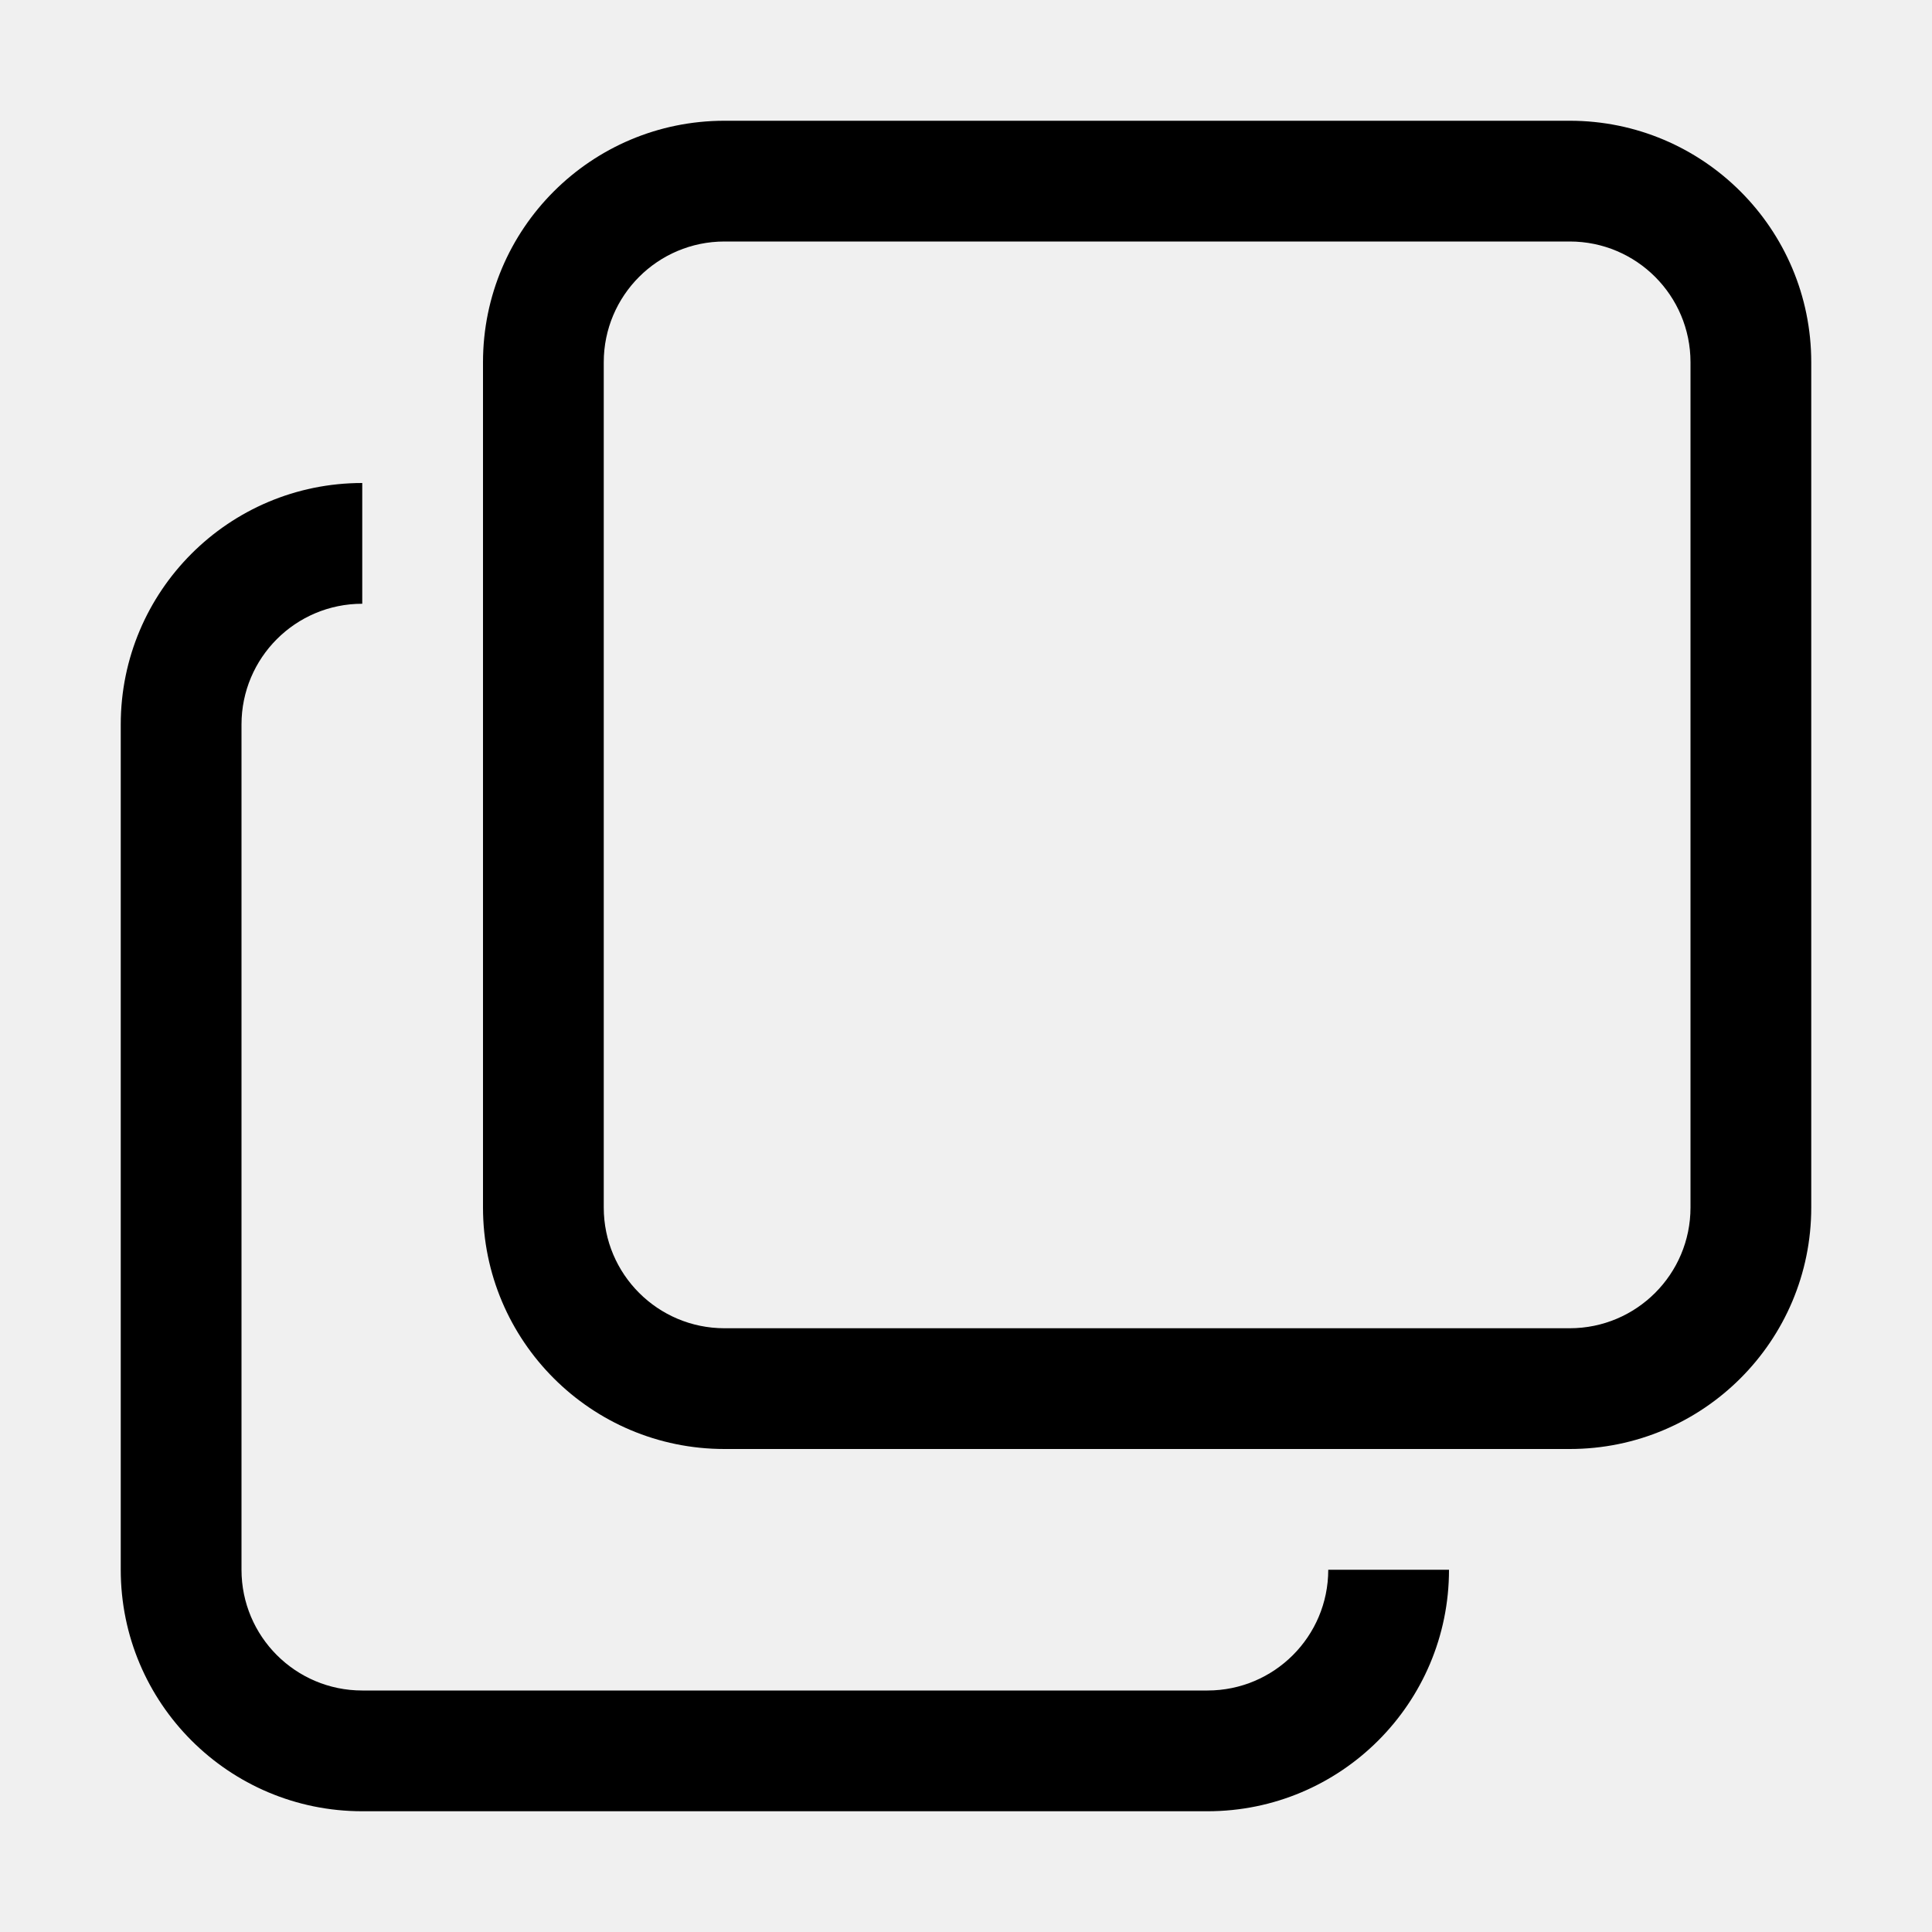
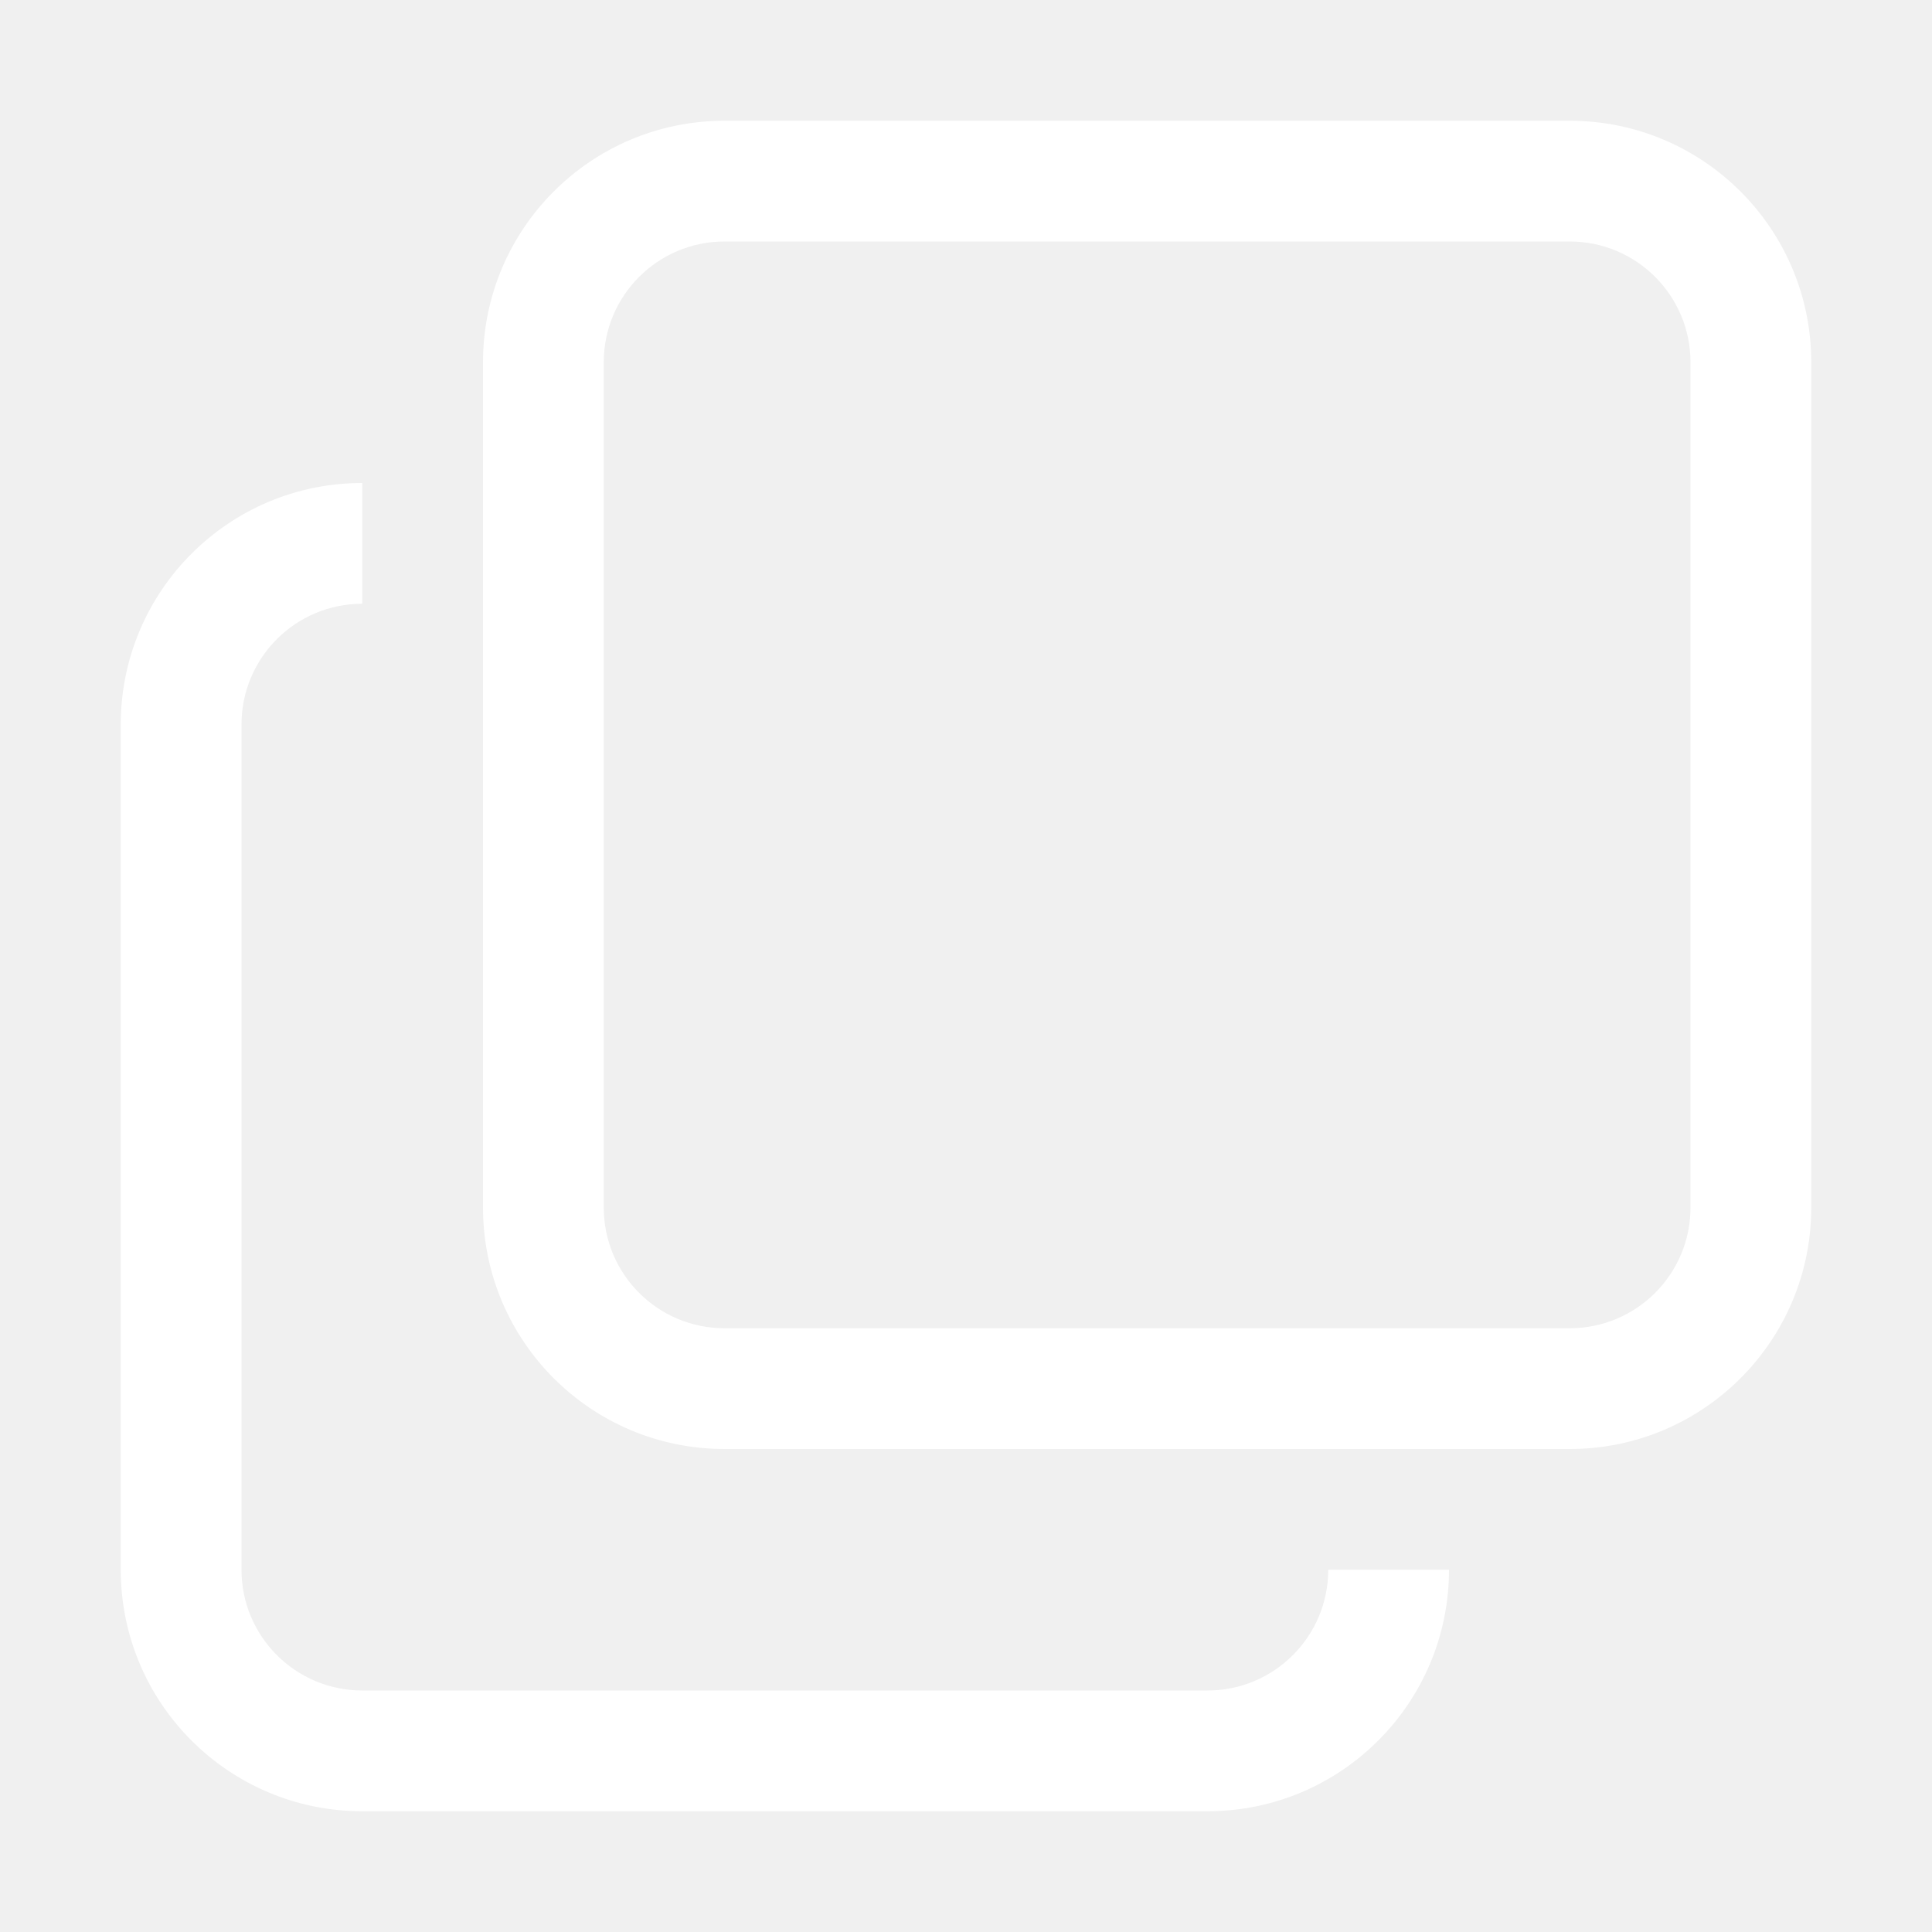
- <svg xmlns="http://www.w3.org/2000/svg" width="800px" height="800px" viewBox="0 0 1024 1024">
-   <path fill="#000000" d="M768 832a128 128 0 0 1-128 128H192A128 128 0 0 1 64 832V384a128 128 0 0 1 128-128v64a64 64 0 0 0-64 64v448a64 64 0 0 0 64 64h448a64 64 0 0 0 64-64h64z" />
-   <path fill="#000000" d="M384 128a64 64 0 0 0-64 64v448a64 64 0 0 0 64 64h448a64 64 0 0 0 64-64V192a64 64 0 0 0-64-64H384zm0-64h448a128 128 0 0 1 128 128v448a128 128 0 0 1-128 128H384a128 128 0 0 1-128-128V192A128 128 0 0 1 384 64z" />
+ <svg xmlns="http://www.w3.org/2000/svg" width="800px" height="800px" viewBox="0 0 1024 1024" fill="#000000">
+   <g id="SVGRepo_bgCarrier" stroke-width="0" />
+   <g id="SVGRepo_tracerCarrier" stroke-linecap="round" stroke-linejoin="round" />
+   <g id="SVGRepo_iconCarrier">
+     <path fill="#ffffff" d="M768 832a128 128 0 0 1-128 128H192A128 128 0 0 1 64 832V384a128 128 0 0 1 128-128v64a64 64 0 0 0-64 64v448a64 64 0 0 0 64 64h448a64 64 0 0 0 64-64h64z" />
+     <path fill="#ffffff" d="M384 128a64 64 0 0 0-64 64v448a64 64 0 0 0 64 64h448a64 64 0 0 0 64-64V192a64 64 0 0 0-64-64H384zm0-64h448a128 128 0 0 1 128 128v448a128 128 0 0 1-128 128H384a128 128 0 0 1-128-128V192A128 128 0 0 1 384 64z" />
+   </g>
</svg>
